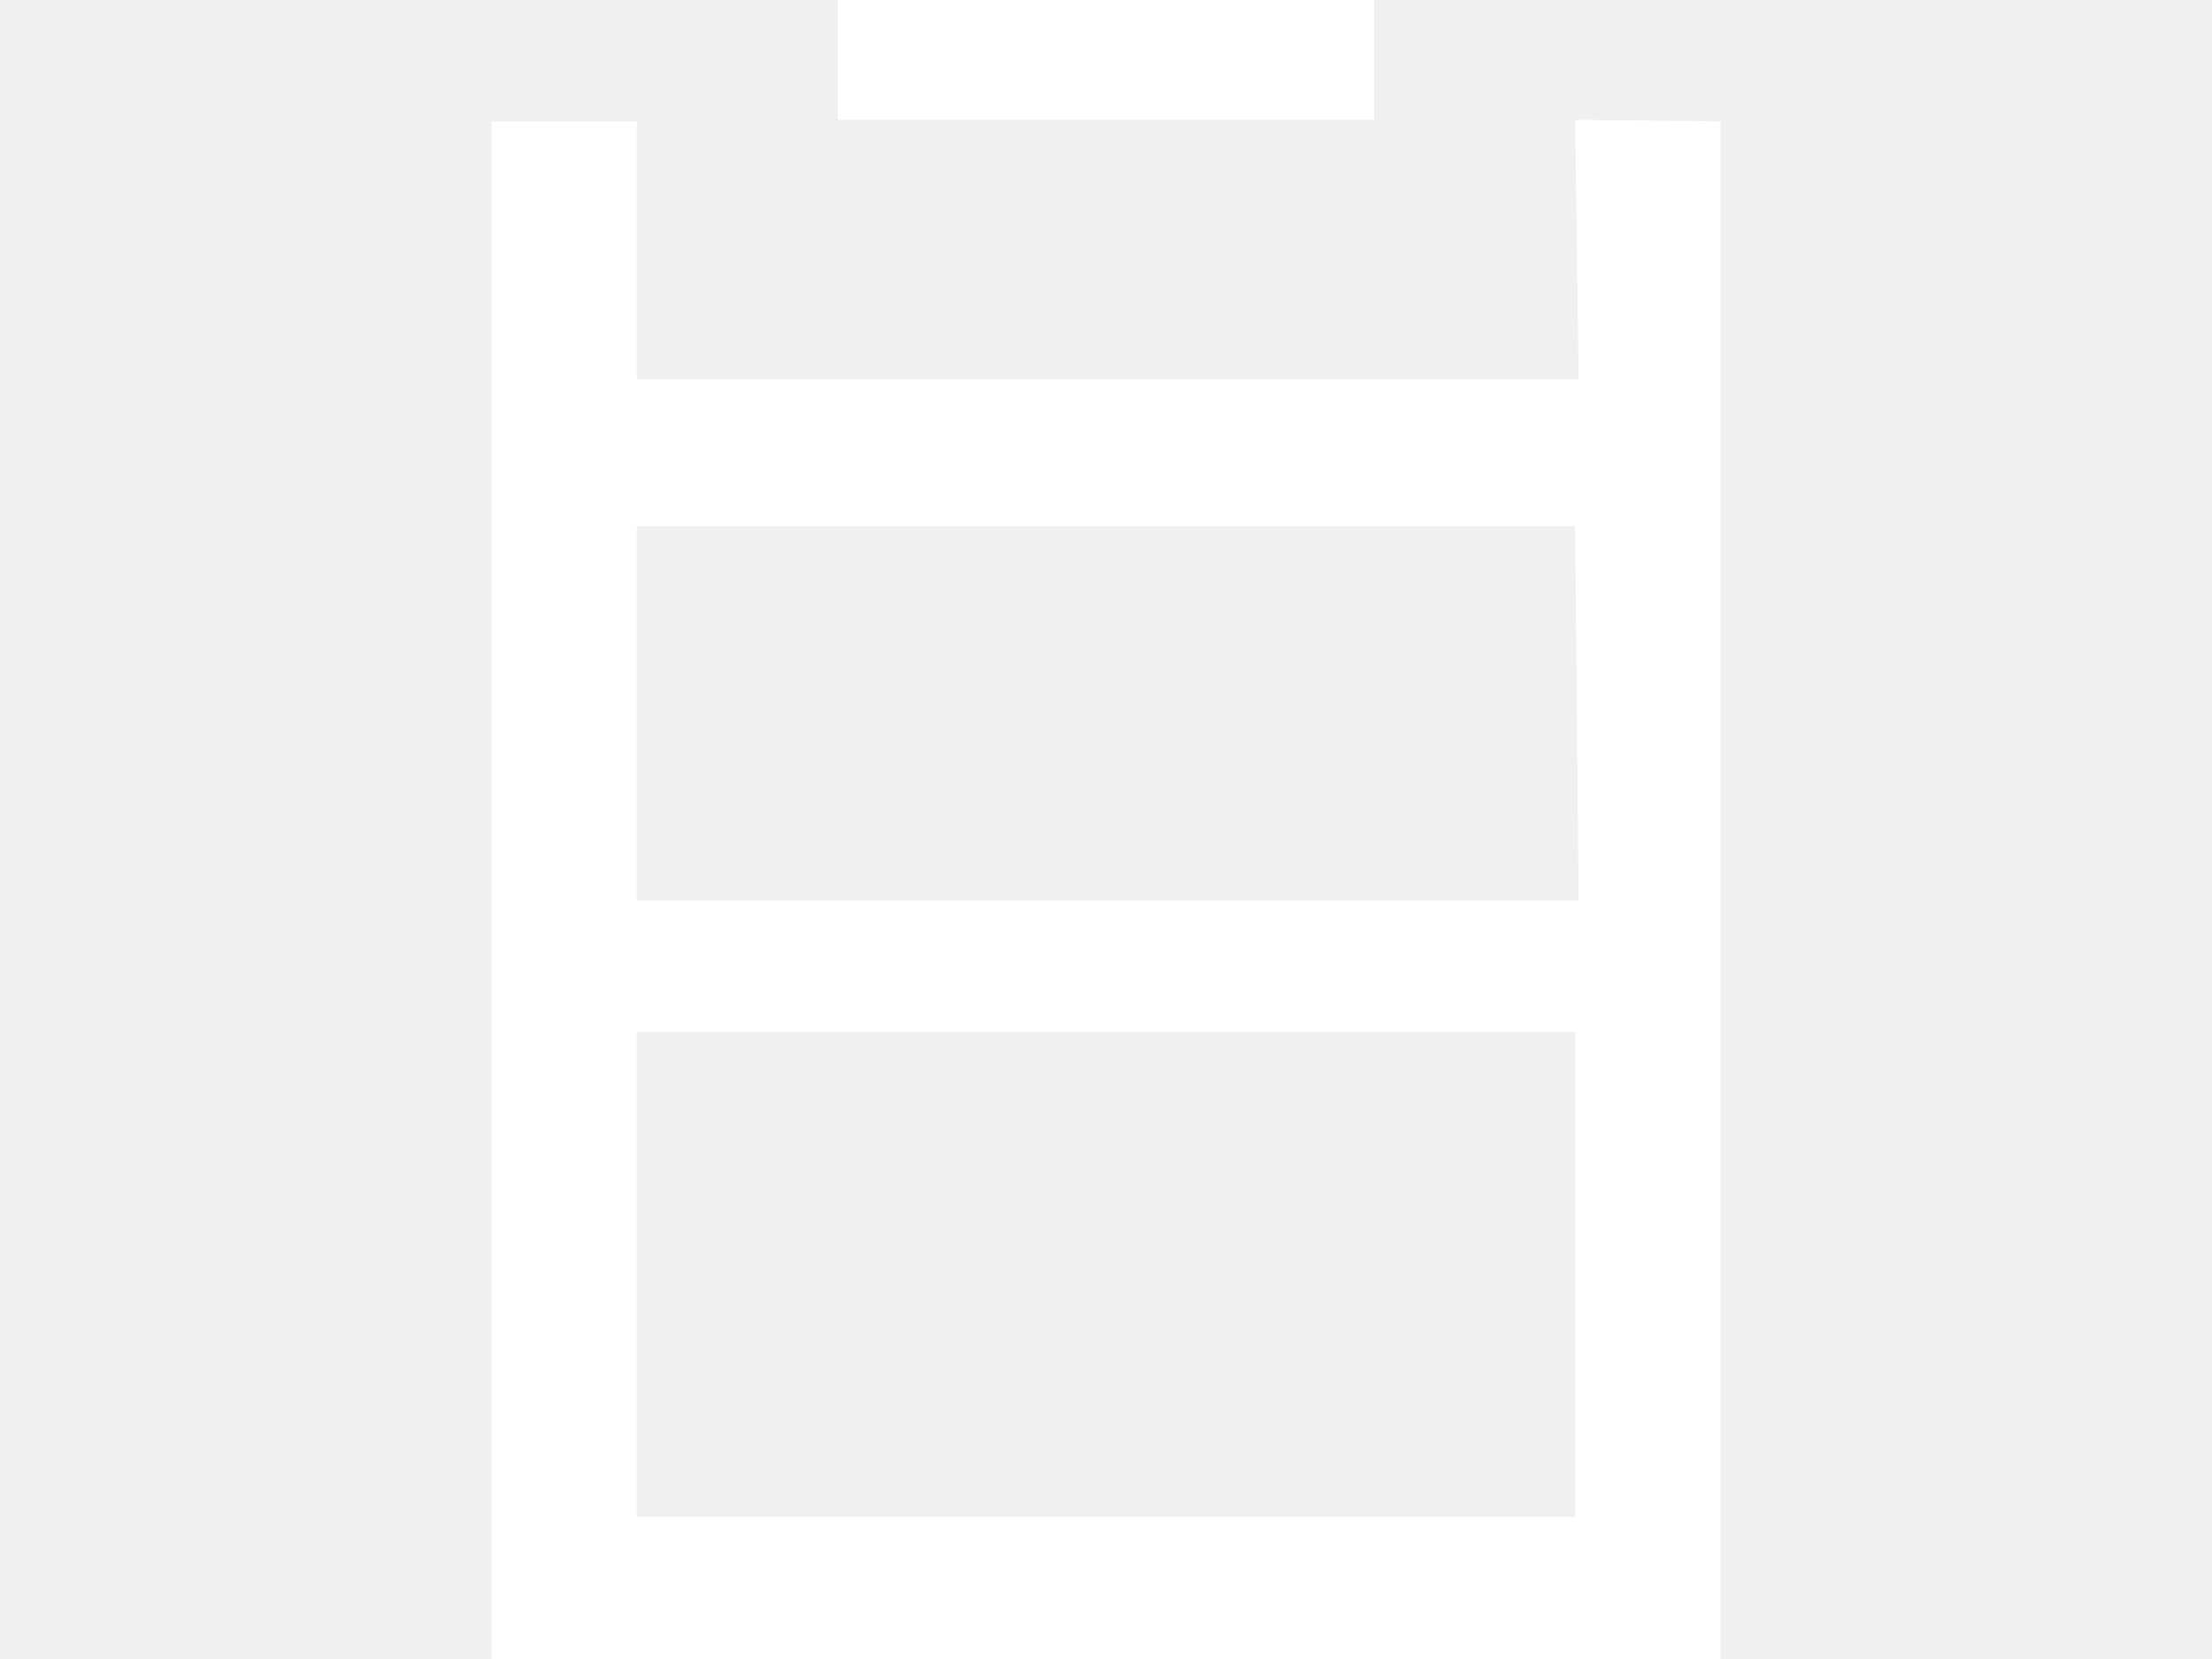
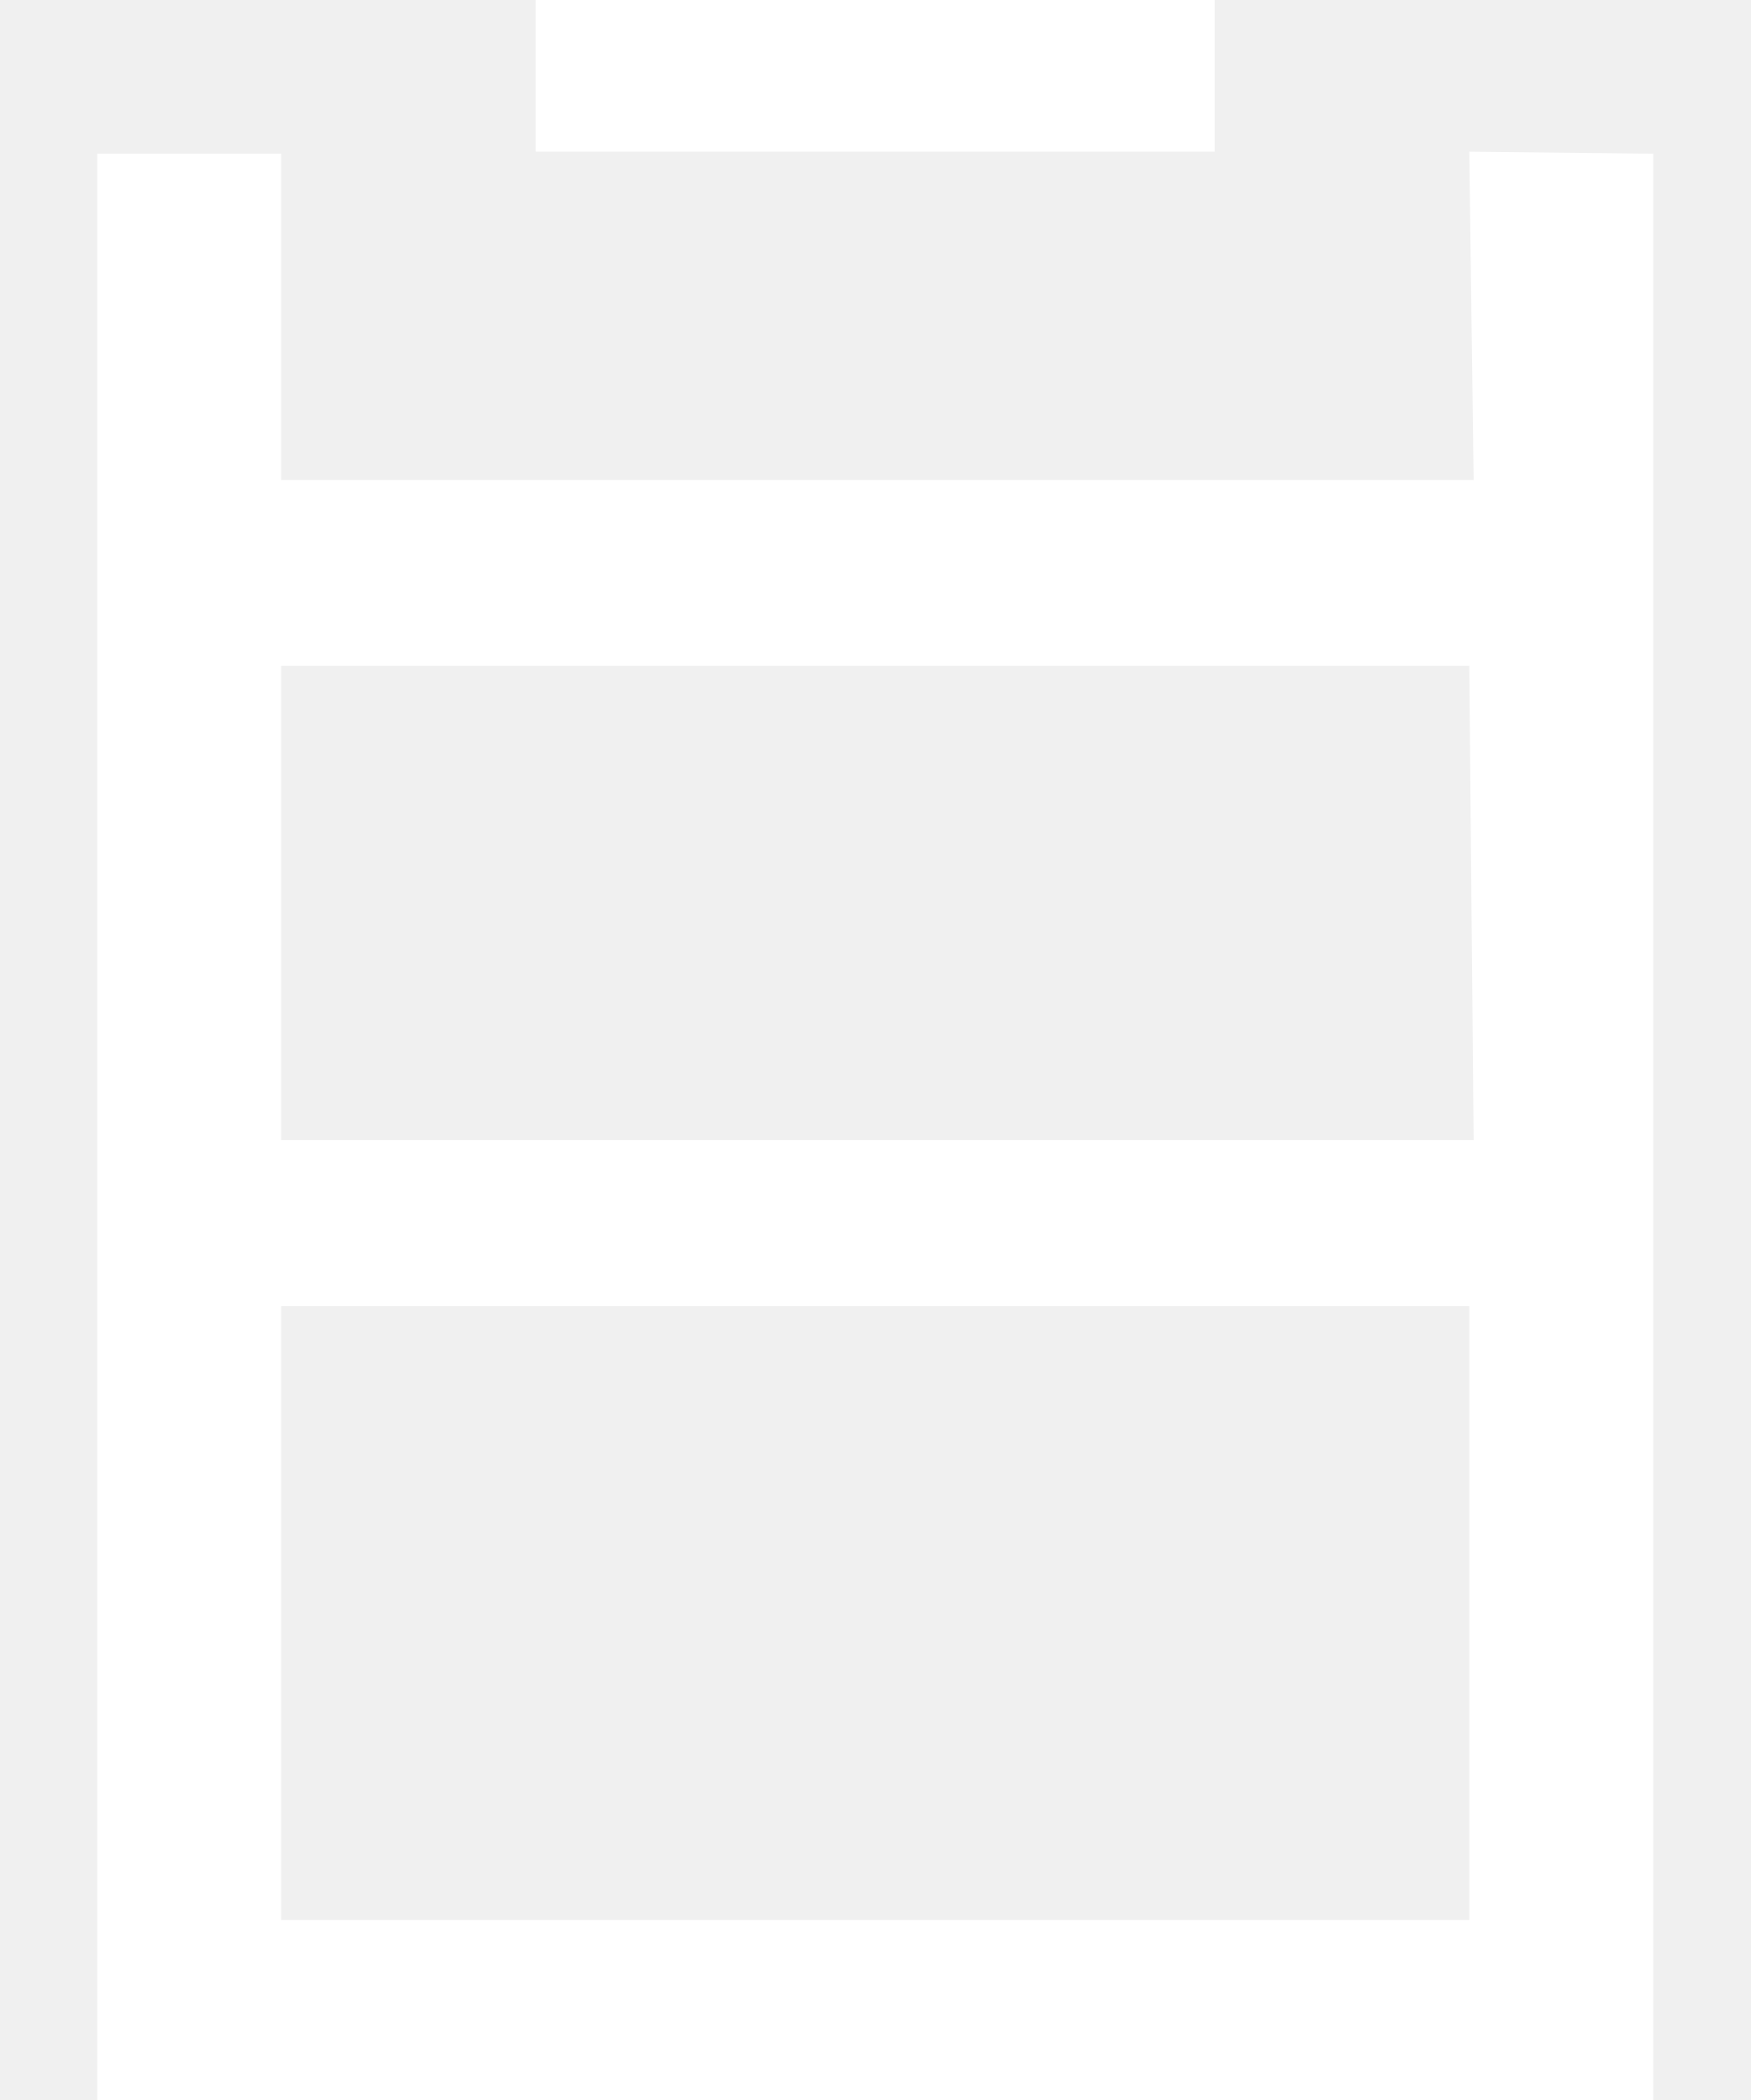
- <svg xmlns="http://www.w3.org/2000/svg" width="20" height="15" viewBox="0 0 20 27" fill="none">
+ <svg xmlns="http://www.w3.org/2000/svg" width="20" height="24" viewBox="0 0 20 27" fill="none">
  <path d="M17.636 1.95L20 1.976V27H0V1.976H2.364V6.171H17.692L17.636 1.95ZM2.364 14.657H10H17.692L17.636 8.561H10H2.364V14.657ZM2.364 24.686H17.636V16.793H2.364V24.686ZM5.636 1.95V0H14.364V1.95H5.636Z" fill="white" />
</svg>
